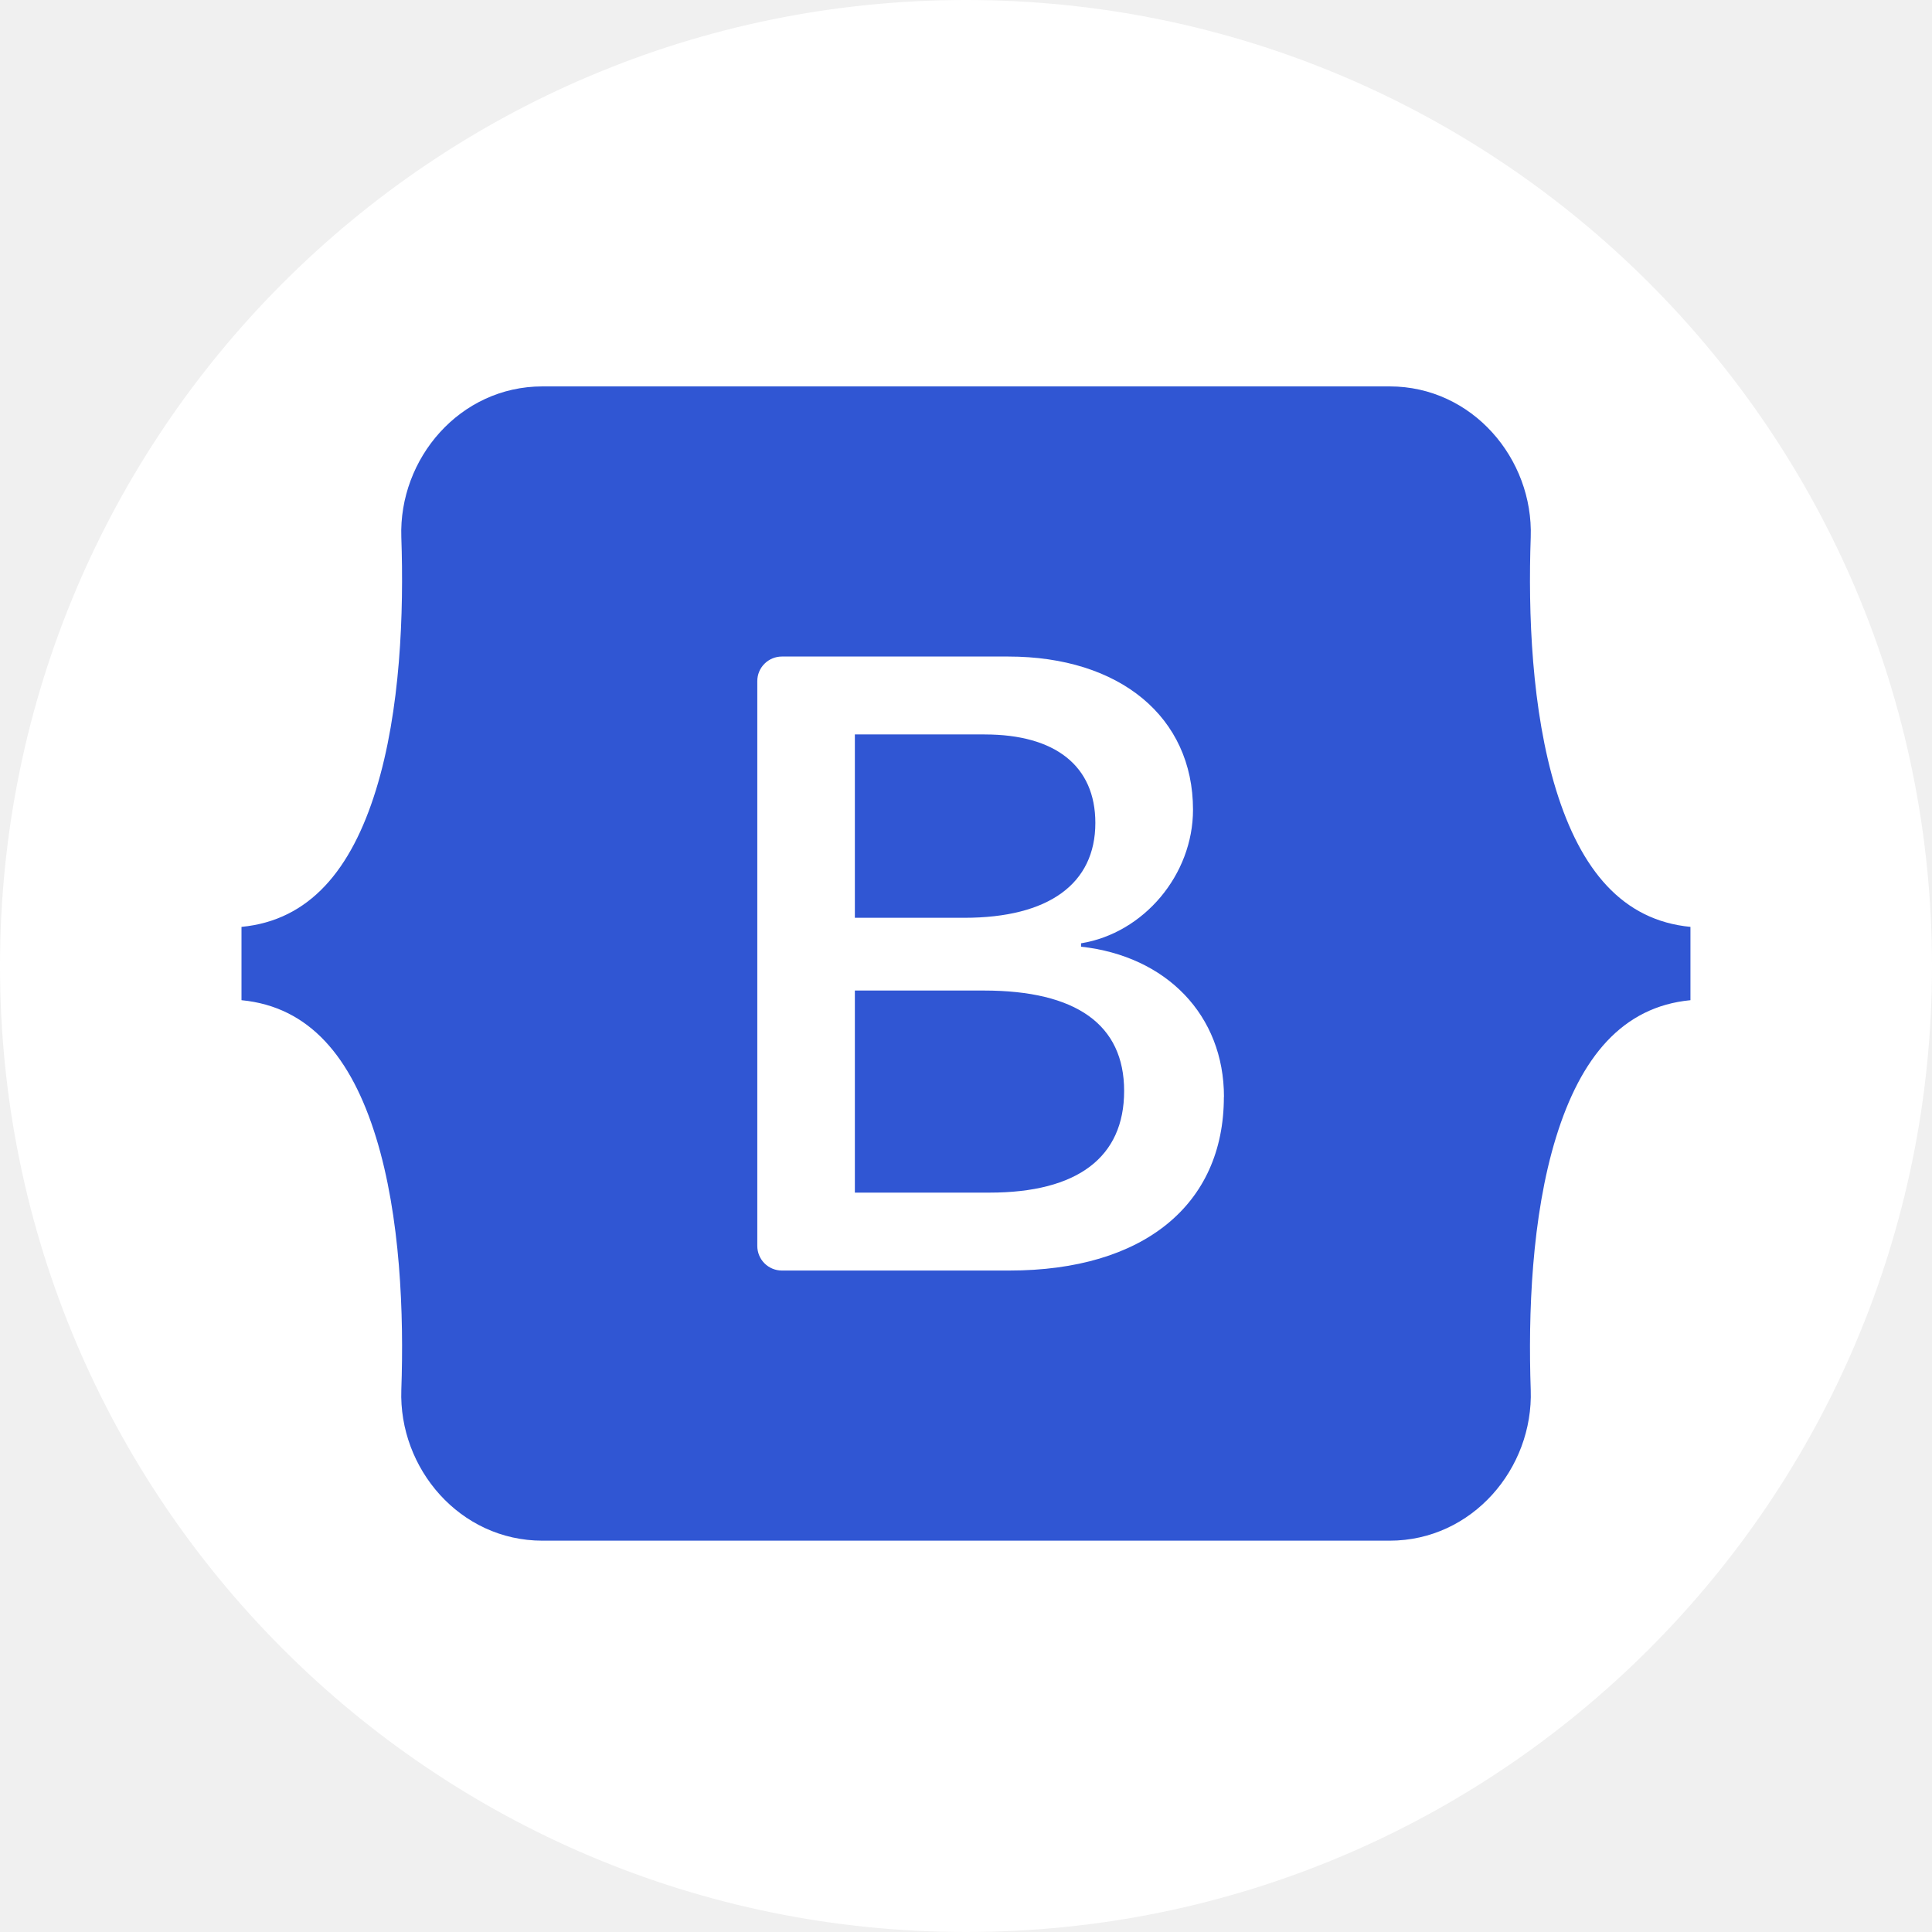
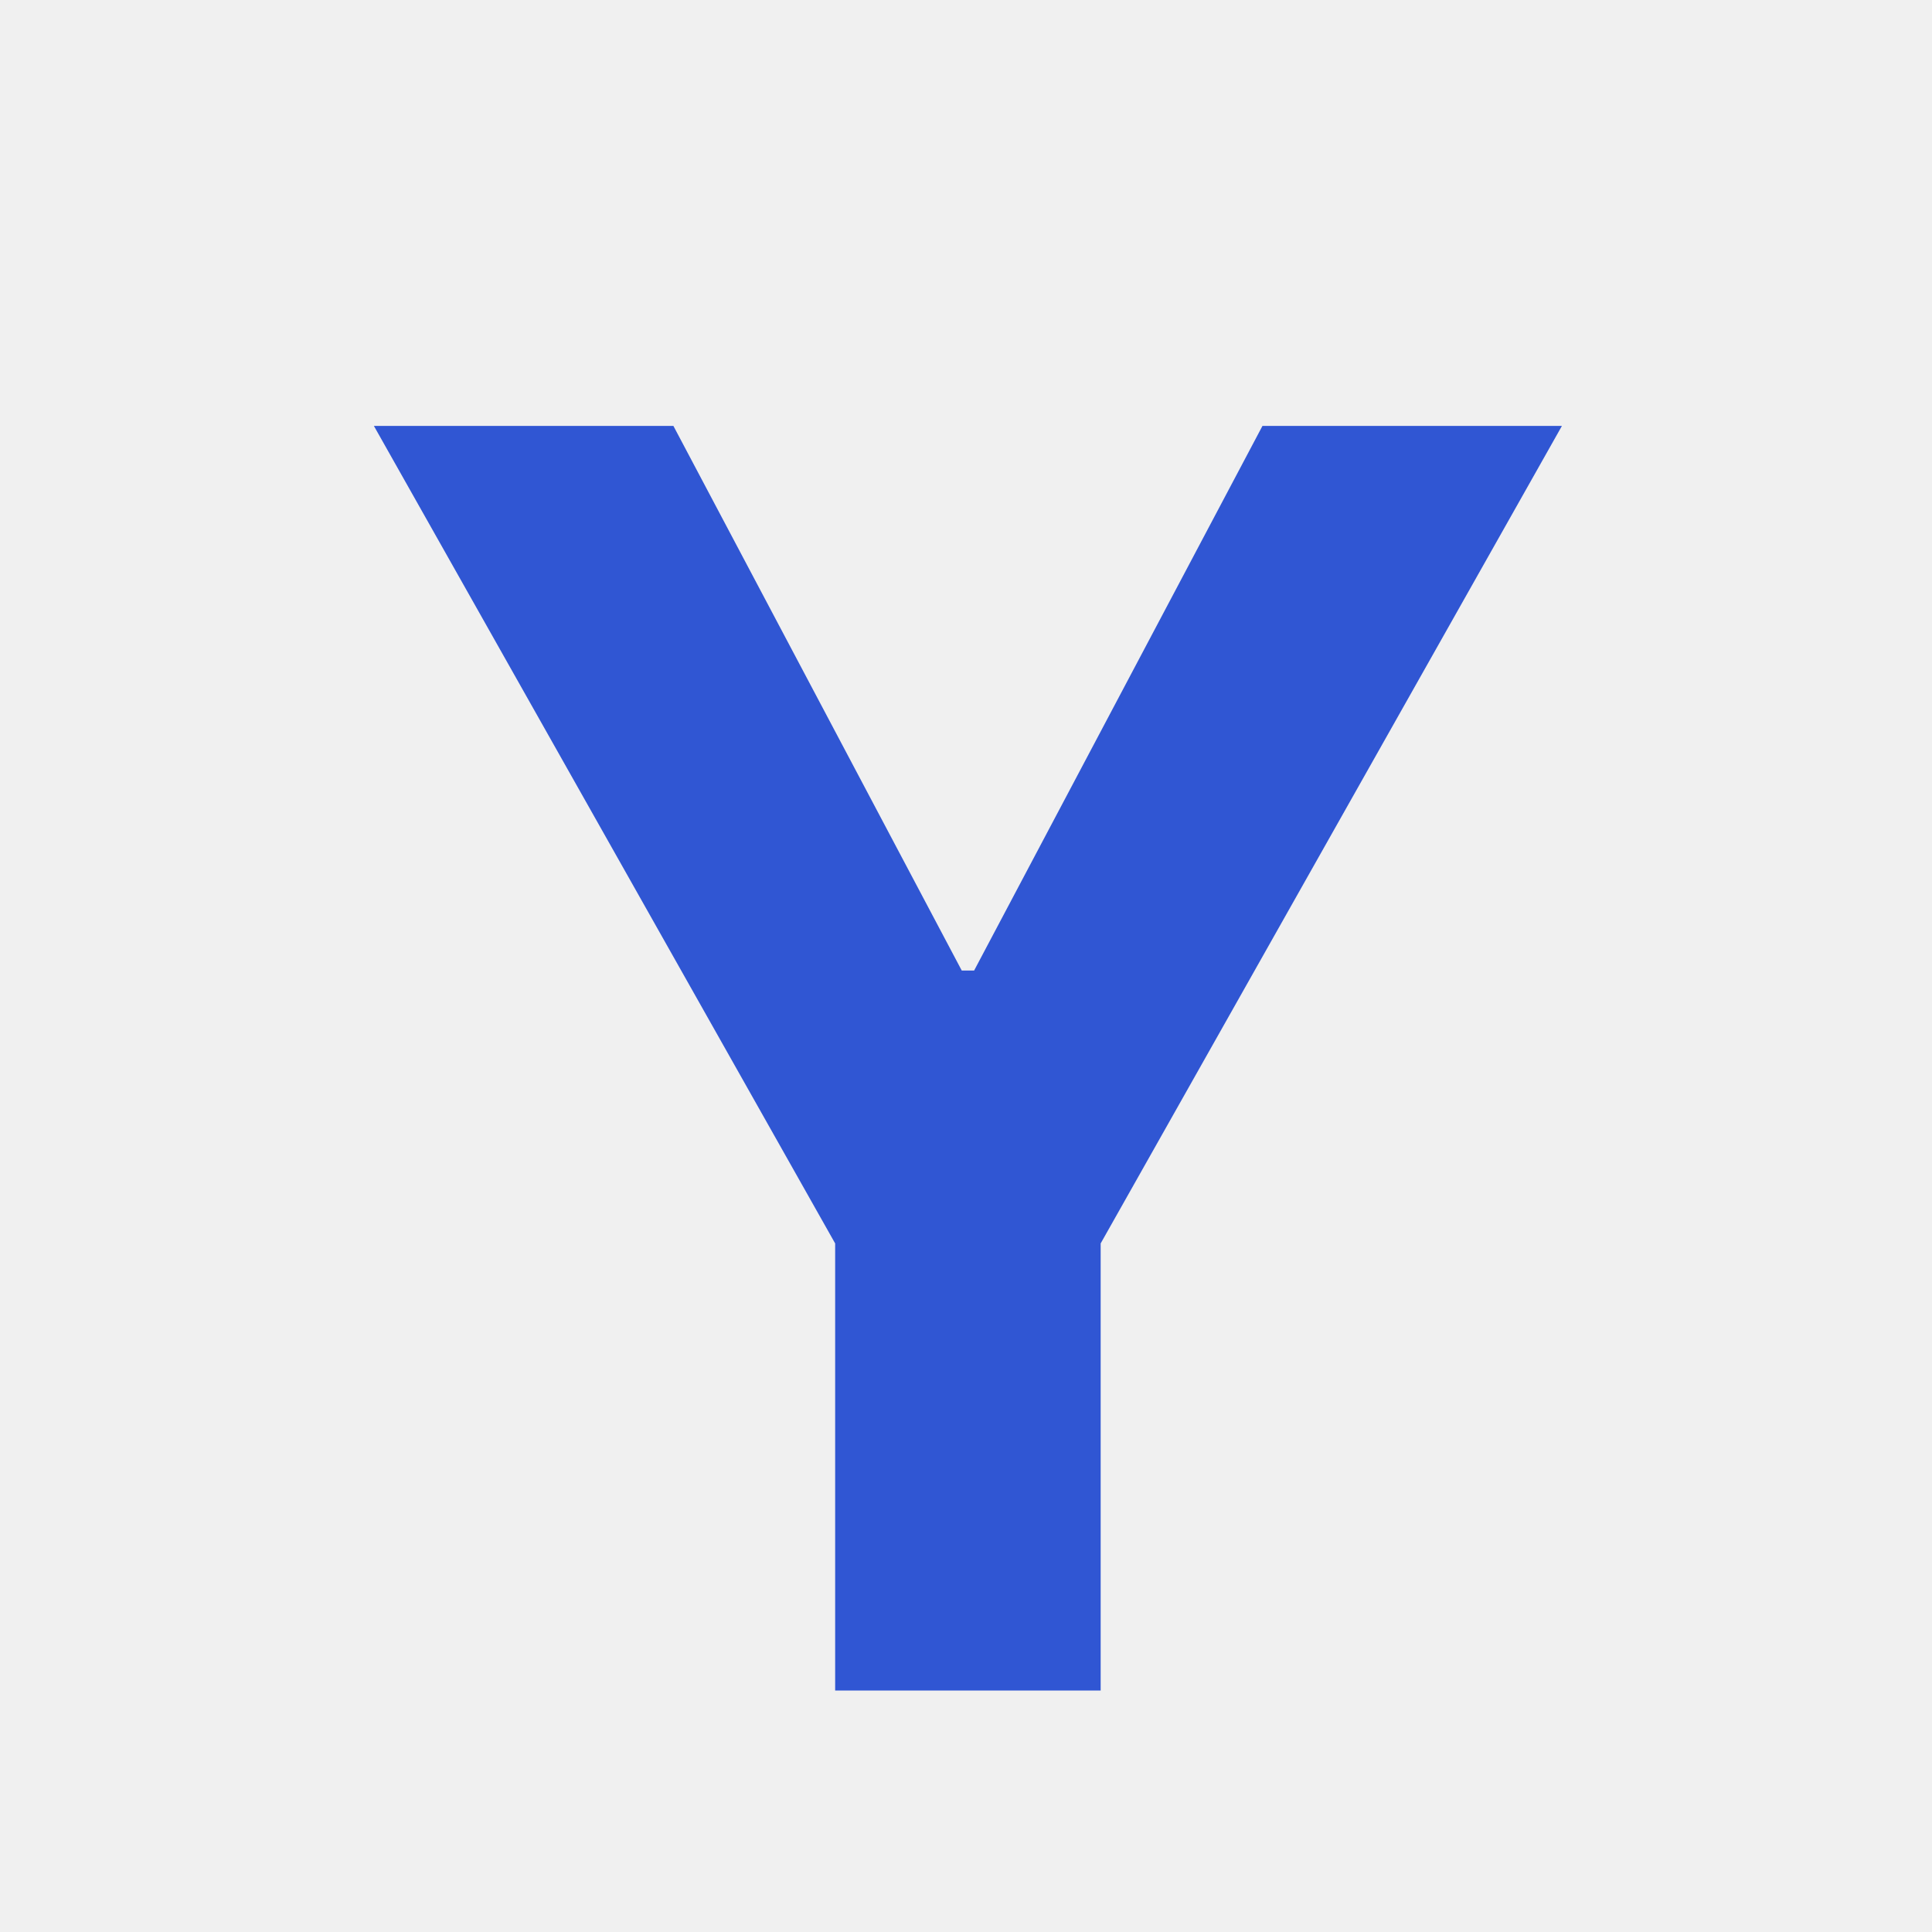
- <svg xmlns="http://www.w3.org/2000/svg" fill="none" height="40" viewBox="0 0 40 40" width="40">
-   <path d="m20 40c11.046 0 20-8.954 20-20s-8.954-20-20-20-20 8.954-20 20 8.954 20 20 20z" fill="#fff" />
-   <path clip-rule="evenodd" d="m11.231 8c-1.712 0-2.978 1.498-2.922 3.123.054 1.561-.016 3.583-.525 5.231-.511 1.653-1.374 2.701-2.784 2.836v1.518c1.41.135 2.273 1.182 2.784 2.836.509 1.649.58 3.67.525 5.231-.057 1.625 1.21 3.123 2.922 3.123h17.54c1.712 0 2.978-1.498 2.921-3.123-.054-1.561.016-3.583.525-5.231.511-1.654 1.372-2.701 2.782-2.836v-1.518c-1.41-.135-2.271-1.182-2.782-2.836-.509-1.649-.58-3.671-.525-5.231.057-1.625-1.21-3.123-2.921-3.123zm14.108 14.711c0 2.237-1.669 3.594-4.438 3.594h-4.714c-.135 0-.264-.054-.359-.149-.095-.095-.149-.225-.149-.36v-11.695c0-.135.053-.264.149-.359.095-.095.225-.149.359-.149h4.688c2.309 0 3.825 1.251 3.825 3.171 0 1.348-1.02 2.555-2.318 2.766v.07c1.768.194 2.959 1.419 2.959 3.11zm-4.952-7.506h-2.688v3.797h2.264c1.75 0 2.715-.705 2.715-1.964-0-1.181-.83-1.832-2.291-1.832zm-2.688 5.303v4.184h2.787c1.822 0 2.788-.731 2.788-2.105s-.992-2.079-2.905-2.079z" fill="#3056d3" fill-rule="evenodd" />
+ <svg xmlns="http://www.w3.org/2000/svg" width="40" height="40" viewBox="0 0 40 40" fill="none">
+   <path d="M7.741 8.818H13.942L19.912 20.094H20.168L26.138 8.818H32.338L22.788 25.744V35H17.291V25.744L7.741 8.818Z" fill="#3056D3" />
</svg>
